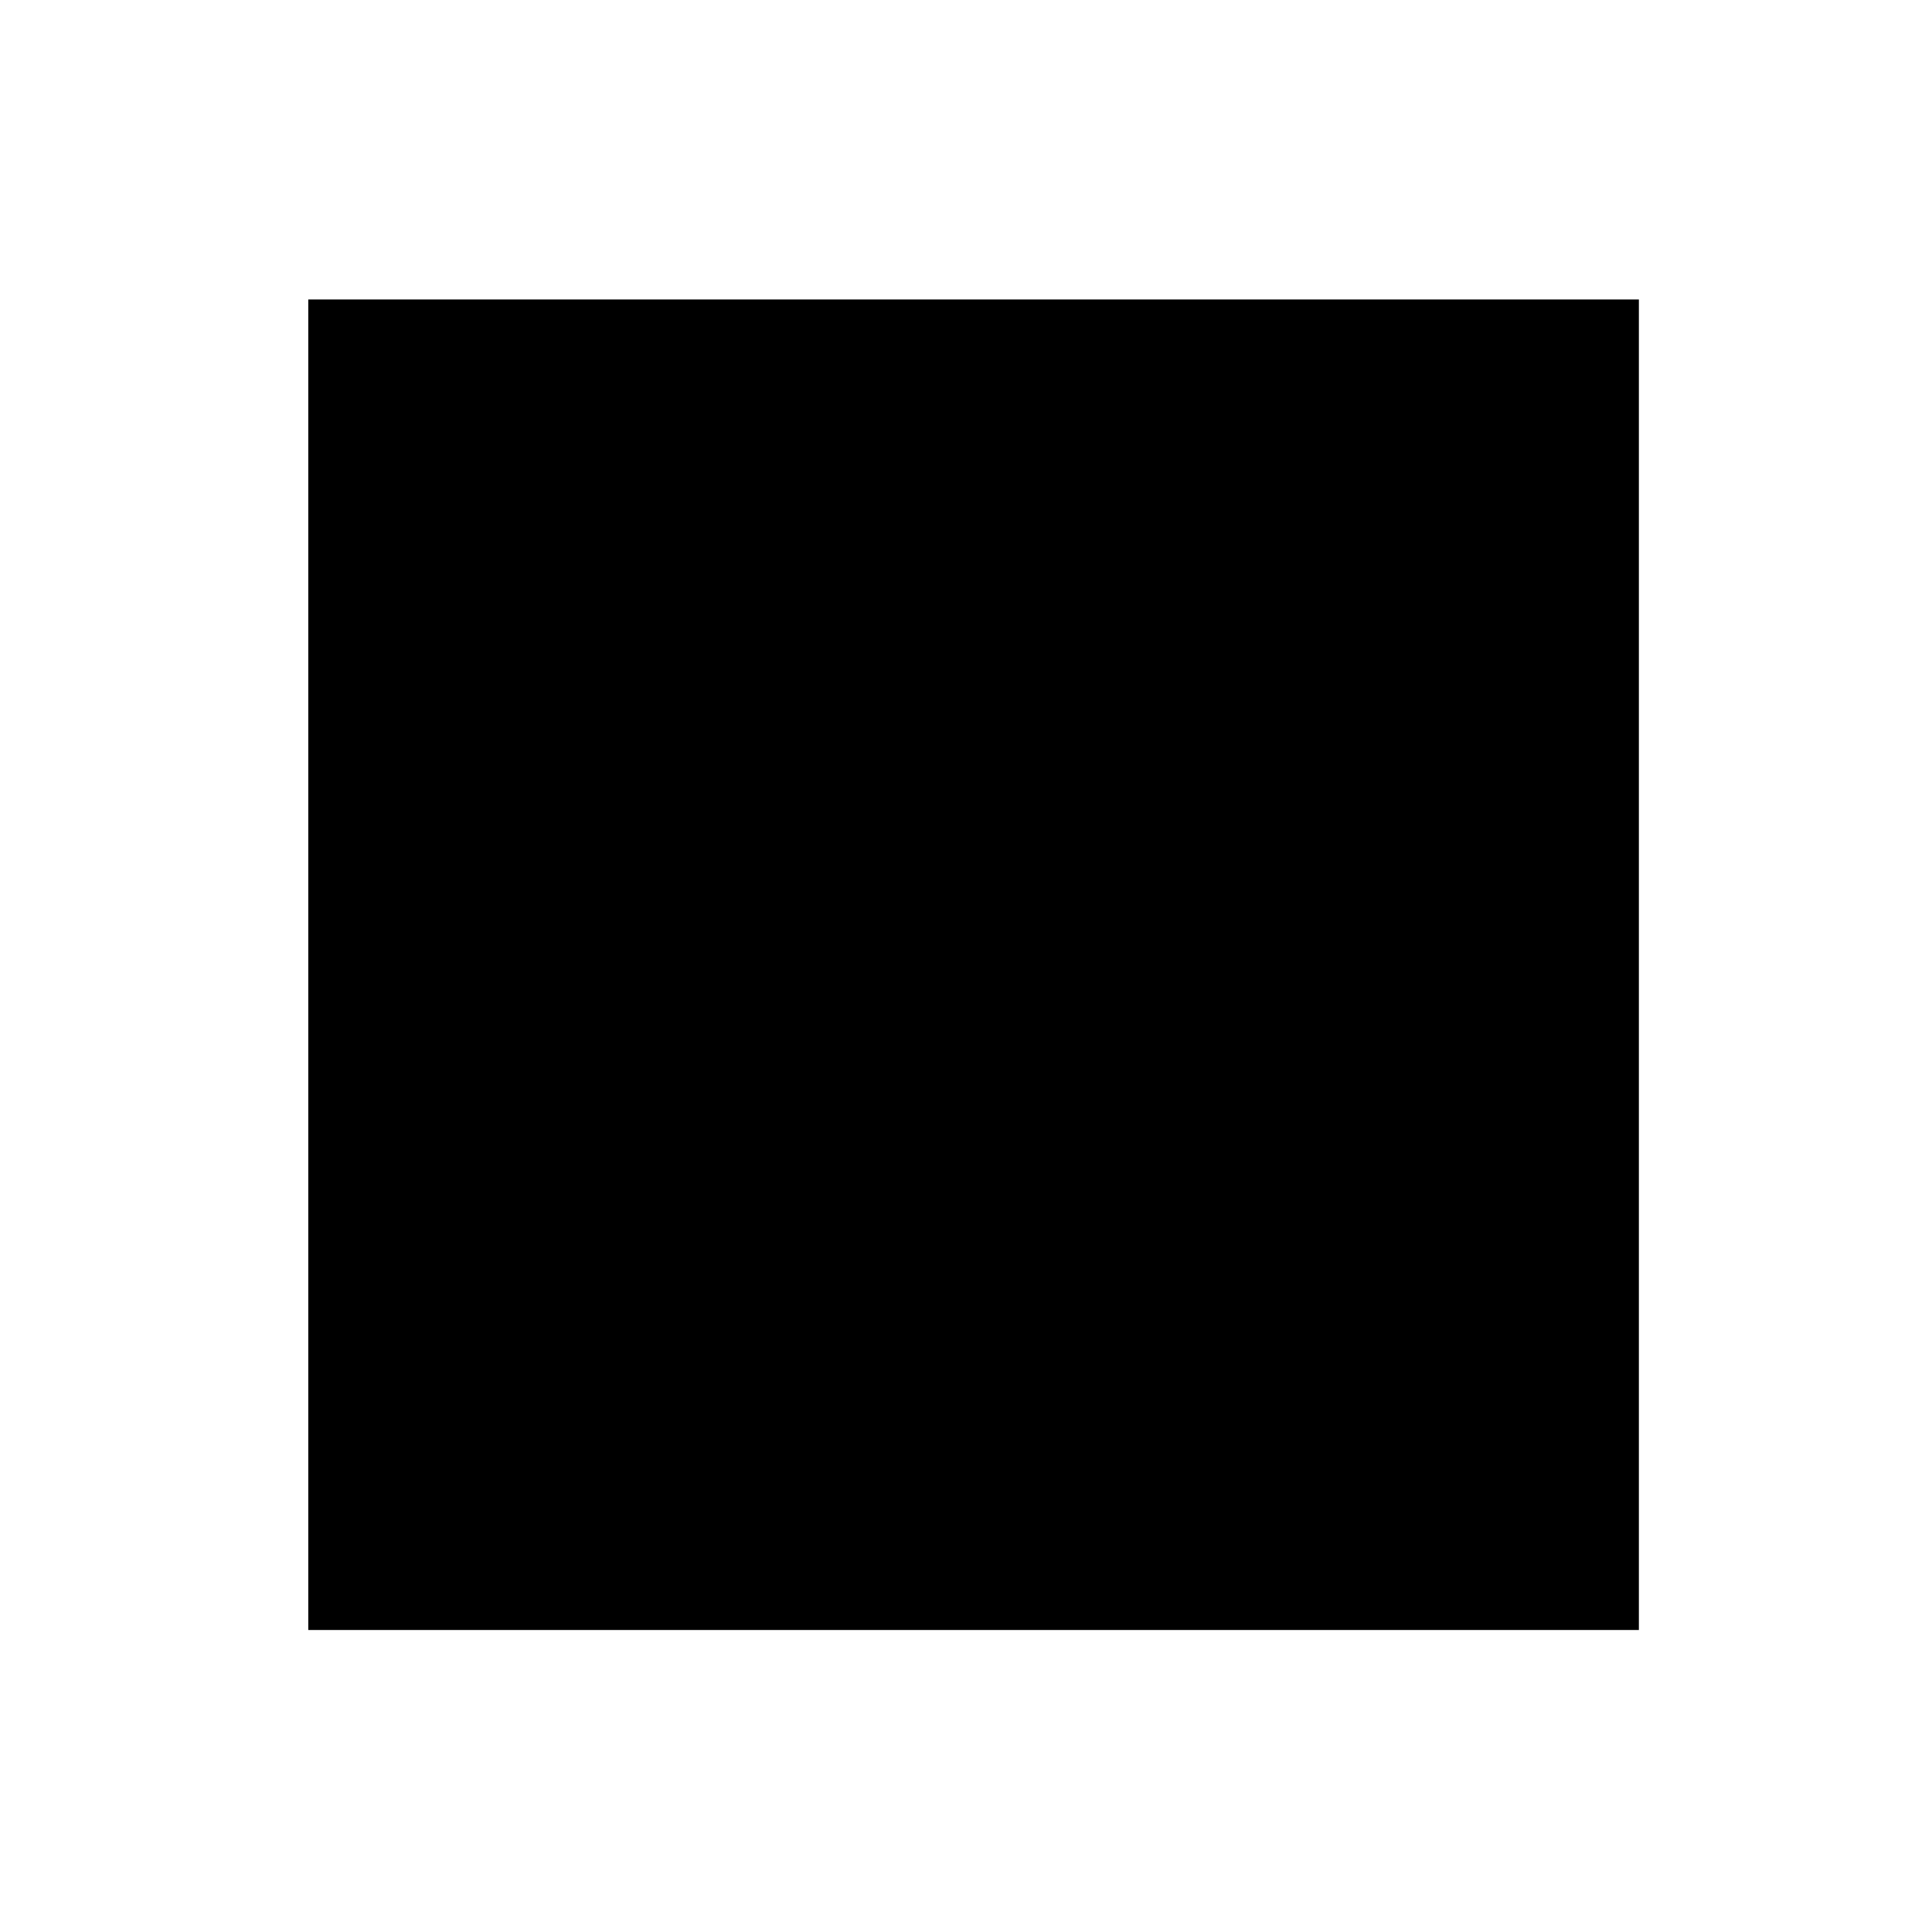
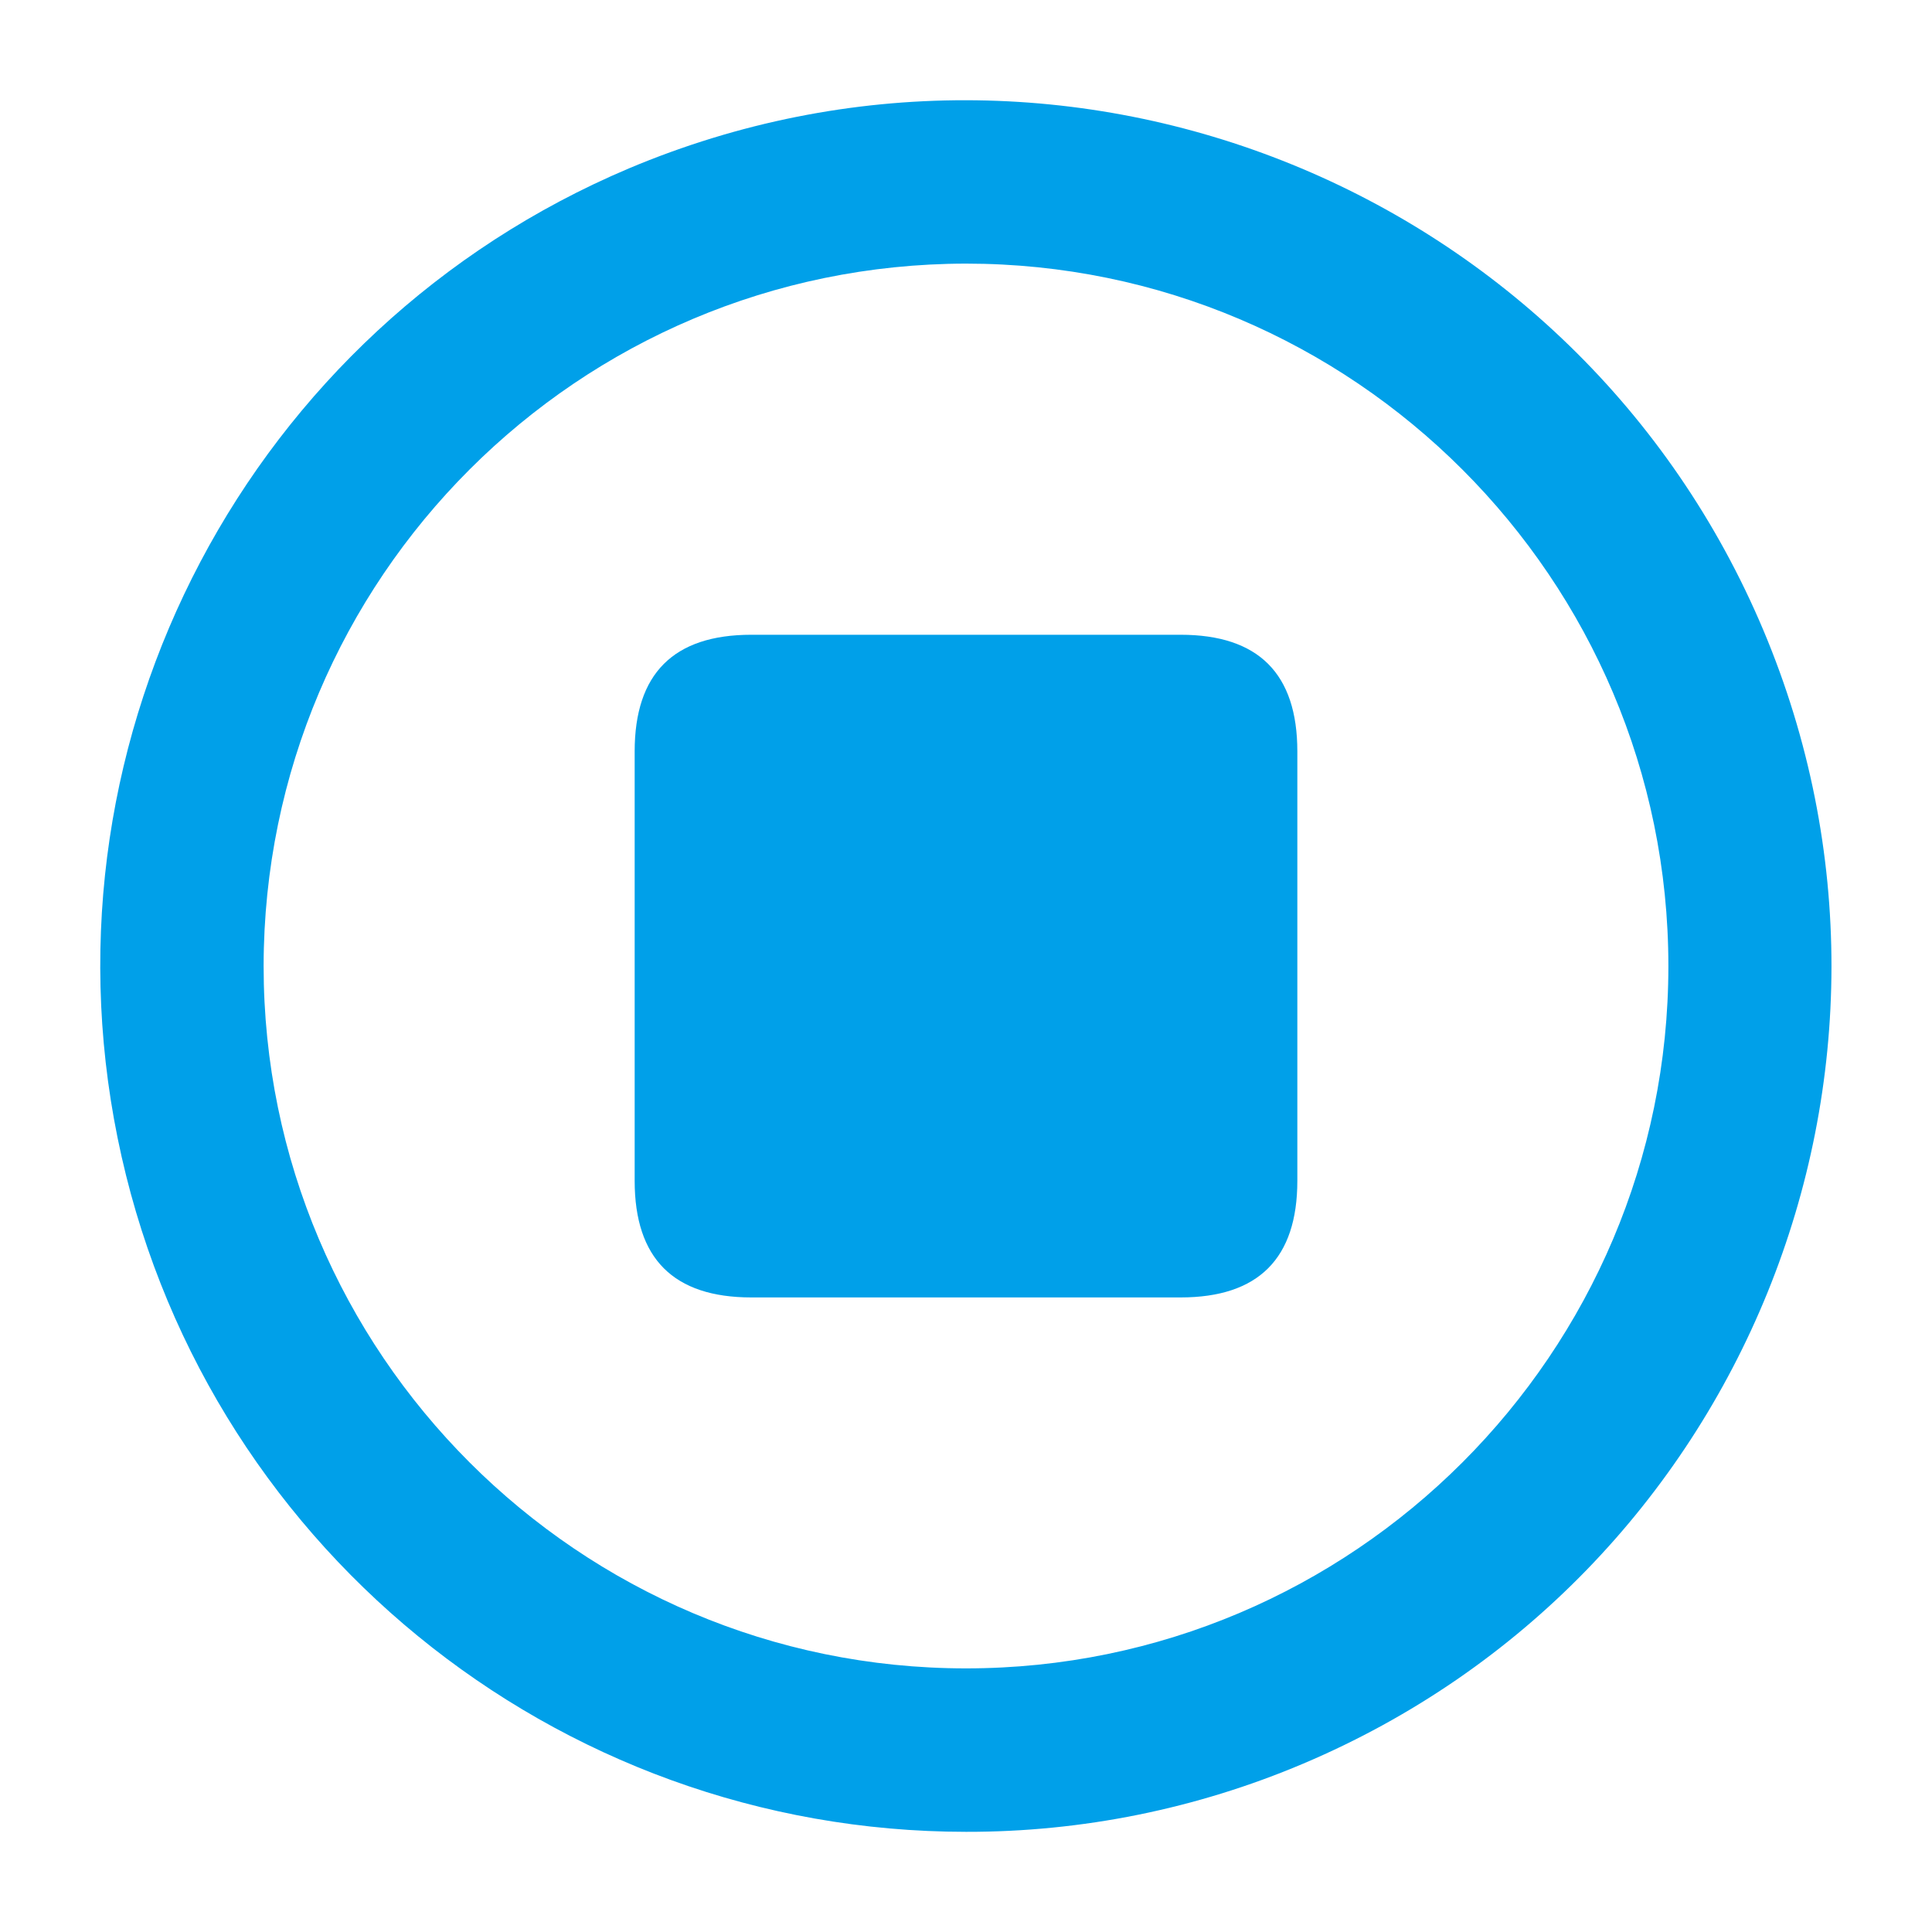
- <svg xmlns="http://www.w3.org/2000/svg" t="1739953344958" class="icon" viewBox="0 0 1024 1024" version="1.1" p-id="16547" width="32" height="32">
-   <path d="M163.387 158.718l705.252 0 0 705.216-705.252 0 0-705.216Z" p-id="16548" />
+ <svg xmlns="http://www.w3.org/2000/svg" t="1740064356358" class="icon" viewBox="0 0 1024 1024" version="1.1" p-id="21651" width="16" height="16">
+   <path d="M512 970.906a458.957 458.957 0 0 1-178.637-881.664 459.11 459.11 0 0 1 601.242 244.736c98.253 233.318-10.854 502.17-243.968 600.832a455.731 455.731 0 0 1-178.637 36.096z m0-831.181A372.634 372.634 0 0 0 139.725 512c0 205.261 167.014 372.275 372.275 372.275s372.275-167.014 372.275-372.275S717.261 139.725 512 139.725z" fill="#00A0E9" p-id="21652" />
+   <path d="M398.234 336.435h227.482c41.267 0 61.901 20.582 61.901 61.85v227.533c0 41.216-20.634 61.85-61.901 61.85H398.234c-41.267 0-61.85-20.634-61.85-61.85V398.285c0-41.216 20.582-61.85 61.85-61.85z" fill="#00A0E9" p-id="21653" />
</svg>
